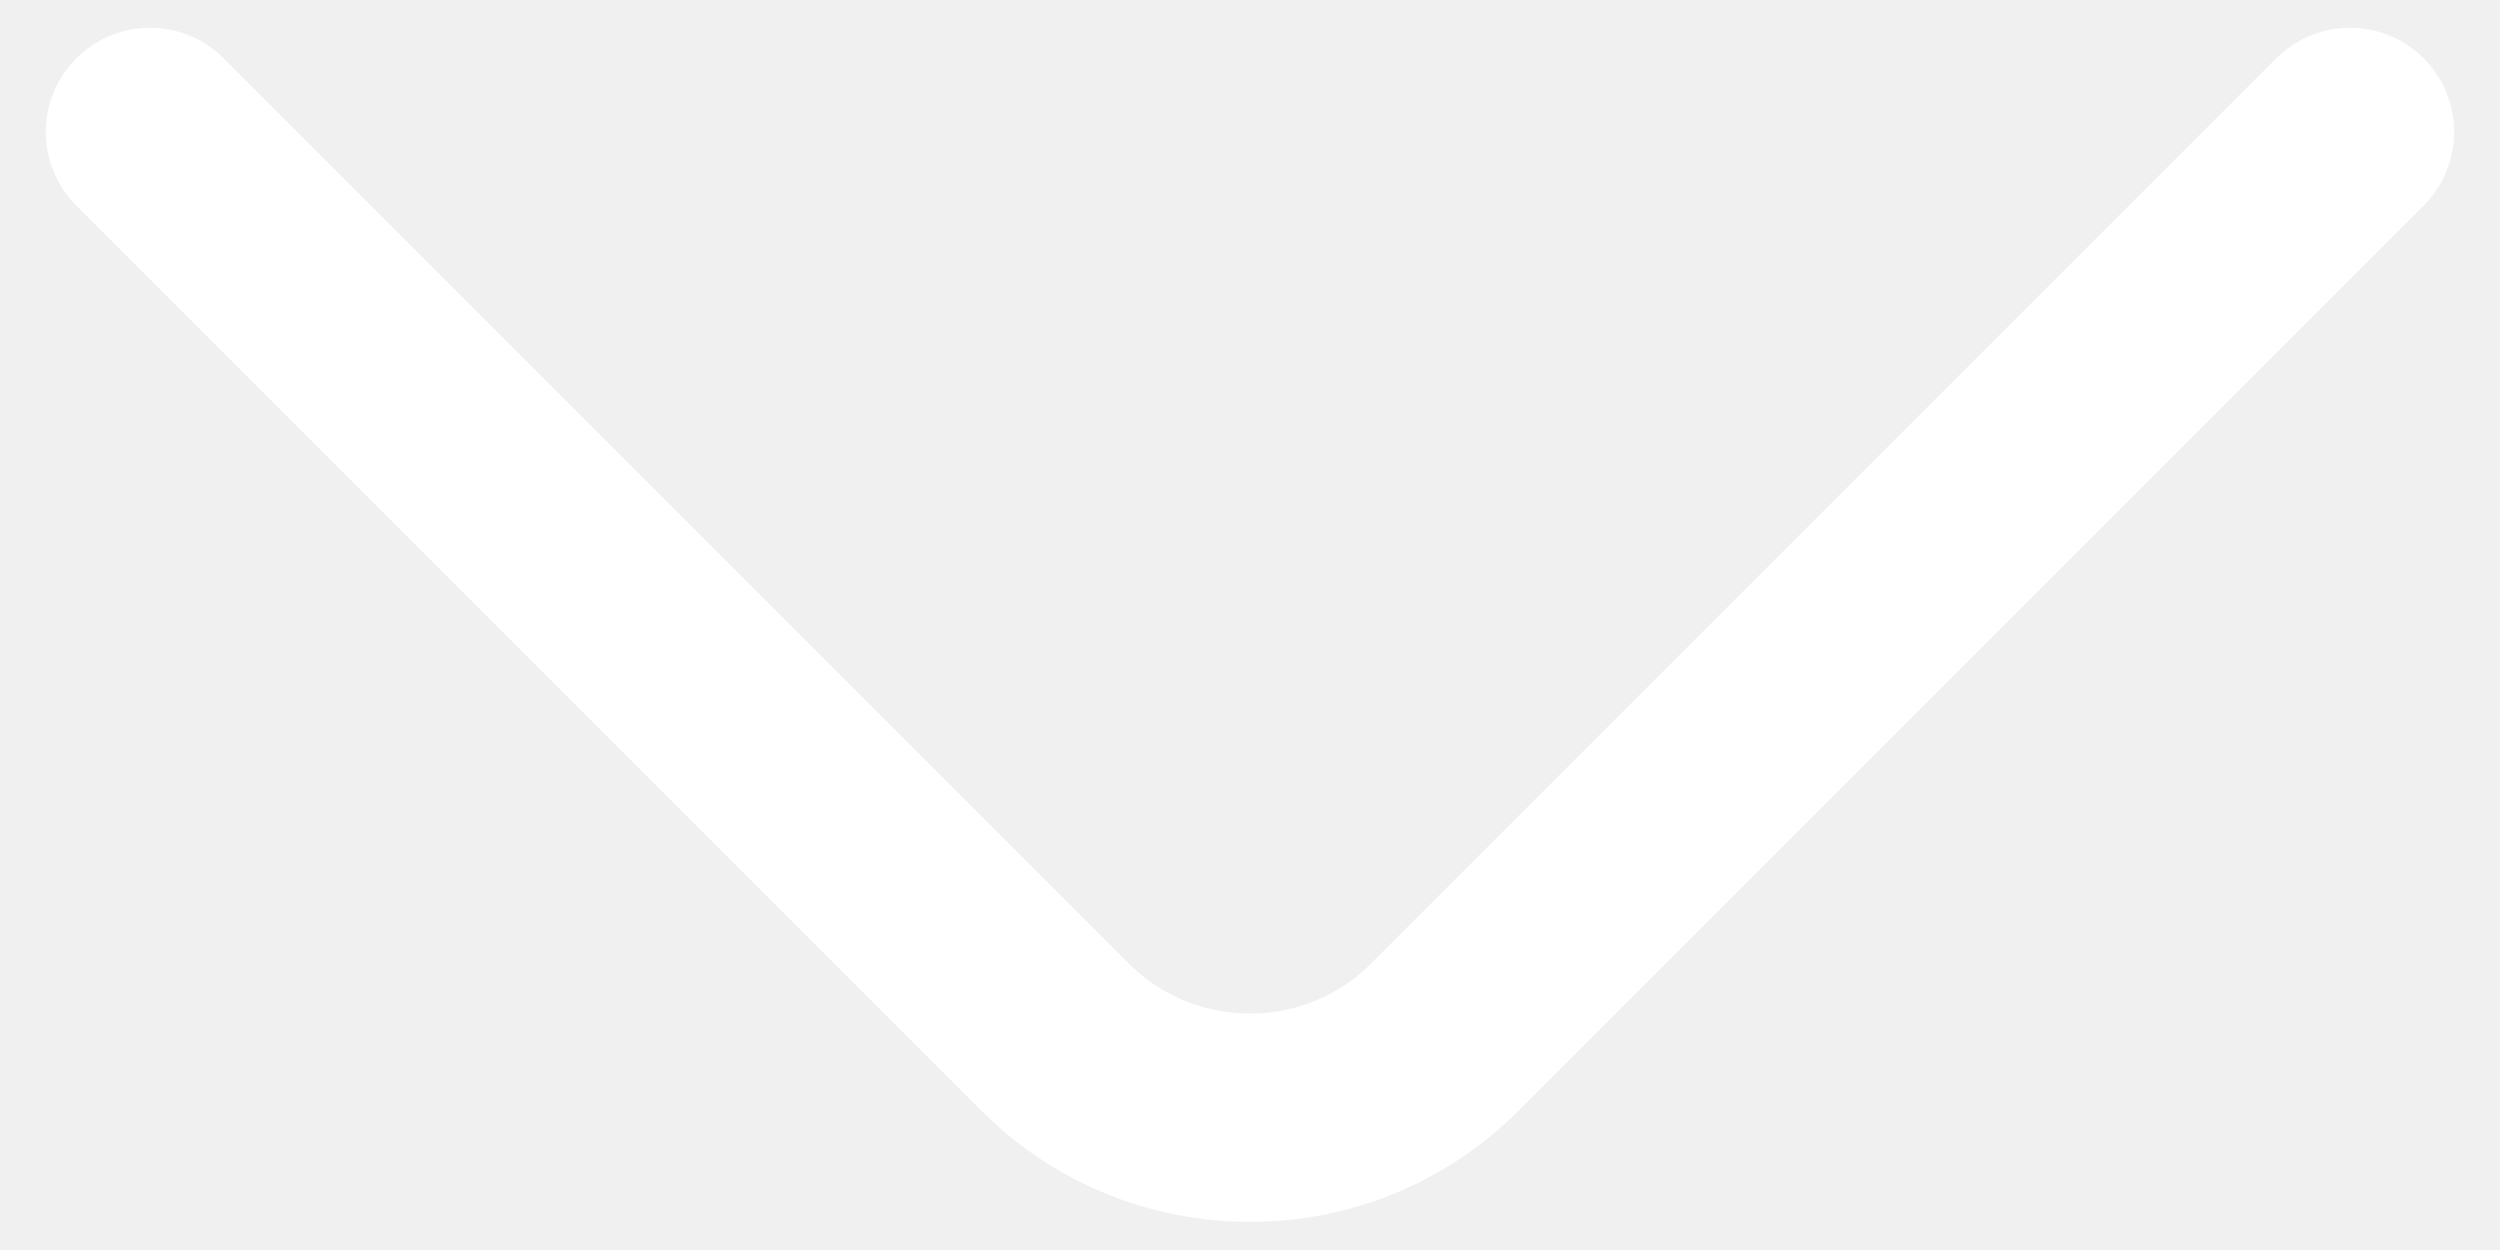
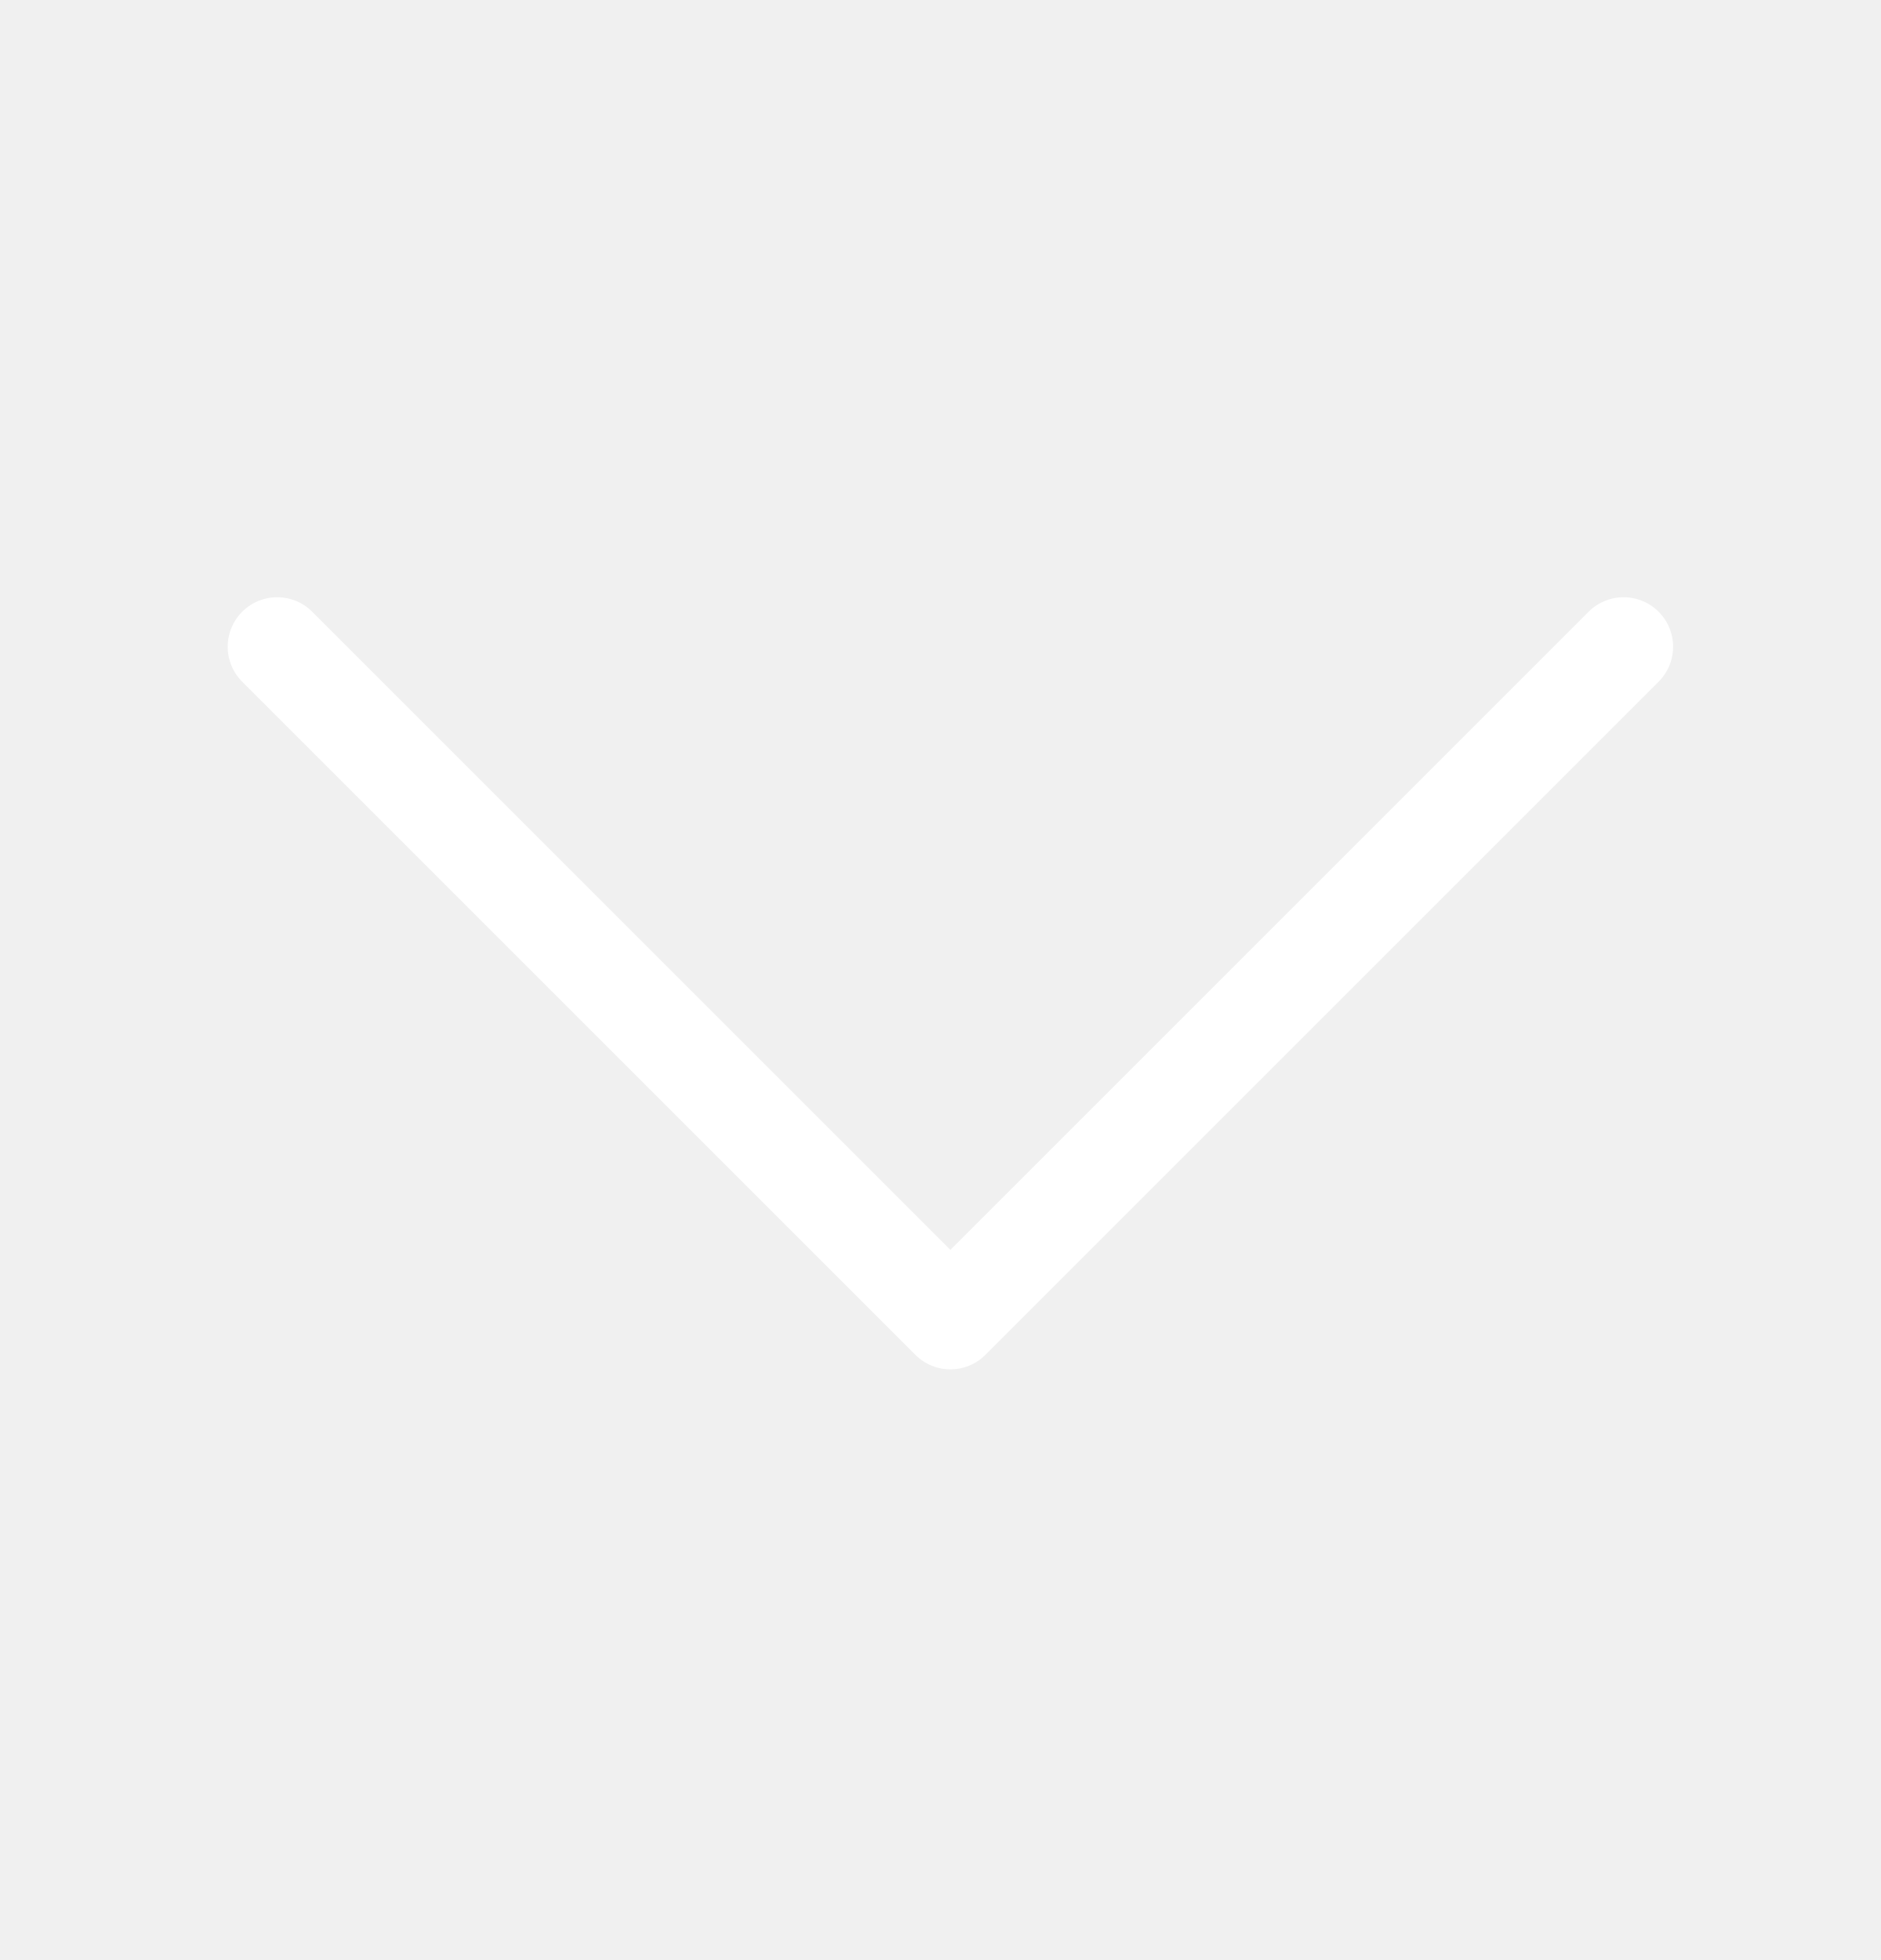
- <svg xmlns="http://www.w3.org/2000/svg" width="18" height="9" viewBox="0 0 18 9" fill="none">
-   <path d="M16.92 0.95L10.4 7.47C9.63 8.24 8.37 8.24 7.6 7.47L1.08 0.95" stroke="white" stroke-width="1.5" stroke-miterlimit="10" stroke-linecap="round" stroke-linejoin="round" />
+ <svg xmlns="http://www.w3.org/2000/svg" width="95px" height="99px" viewBox="0 0 95 99" version="1.1">
+   <g id="Artboard" stroke="none" stroke-width="1" fill="none" fill-rule="evenodd" stroke-linecap="round" stroke-linejoin="round">
+     <polyline id="Path" stroke="#FFFFFF" stroke-width="5" transform="translate(47.99989, 49.66666) scale(1, -1) translate(-47.99989, -49.66666) " points="14 66.667 48 32.667 82 66.667" />
+   </g>
</svg>
